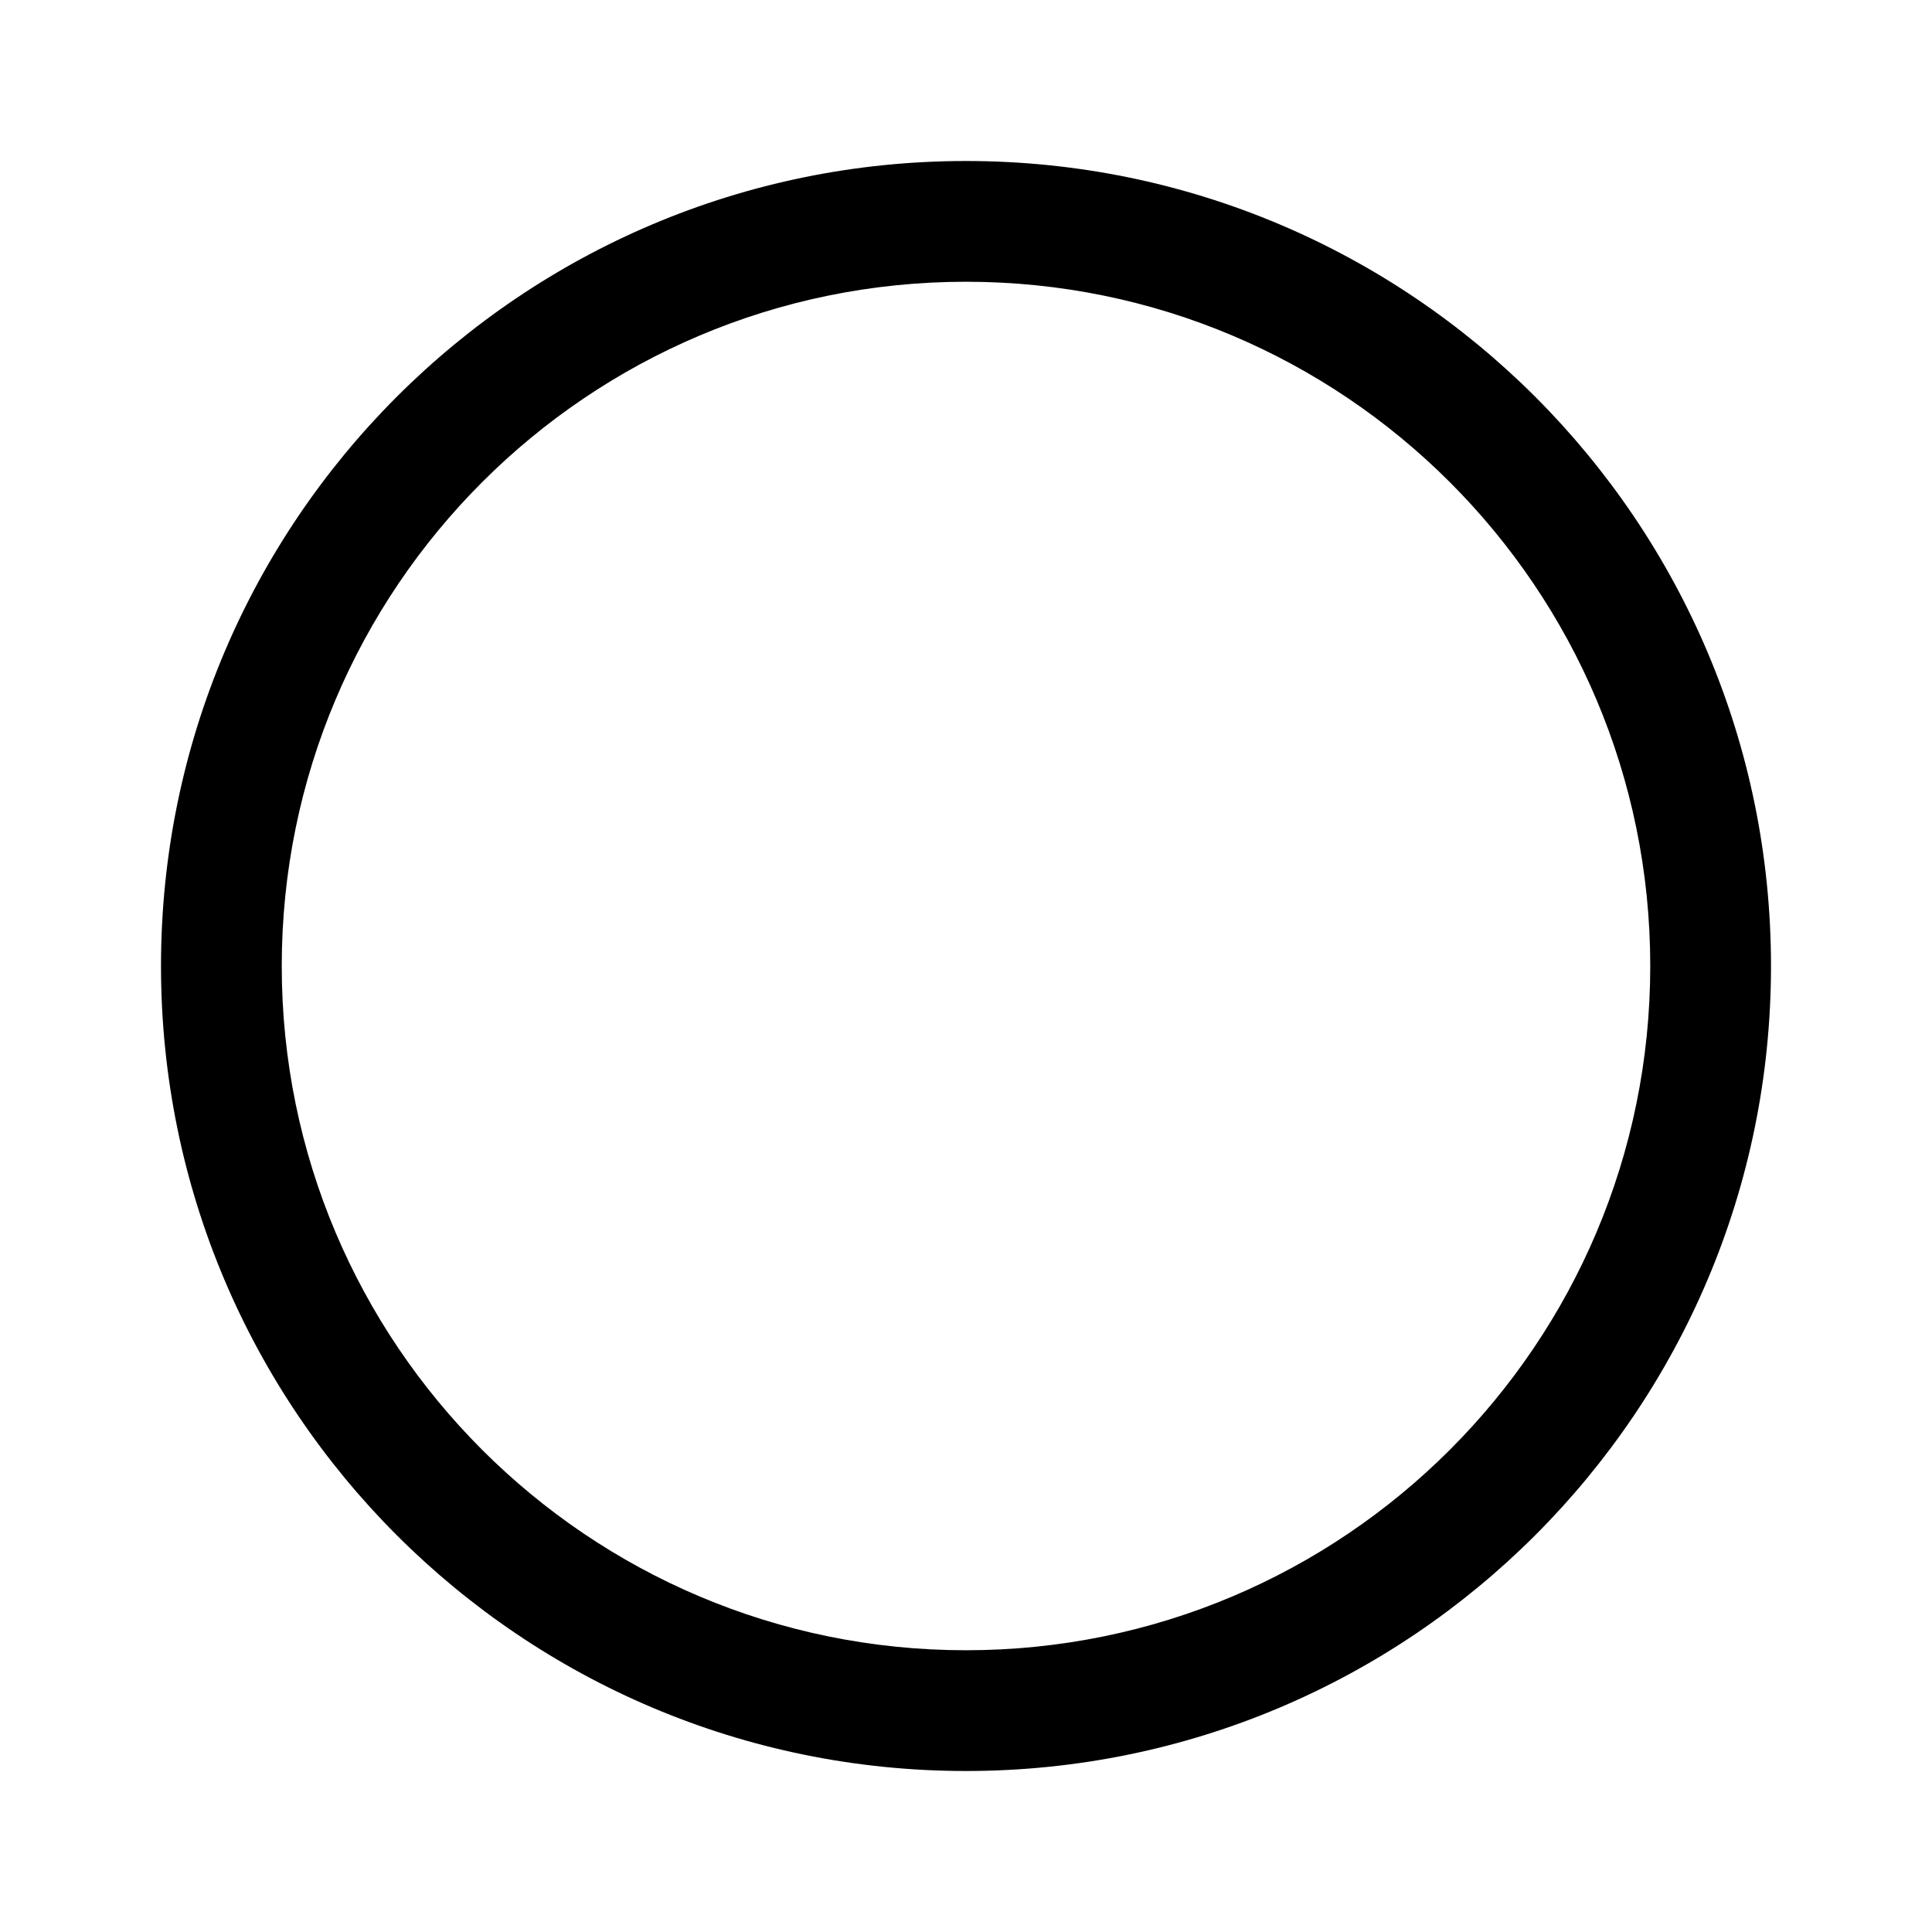
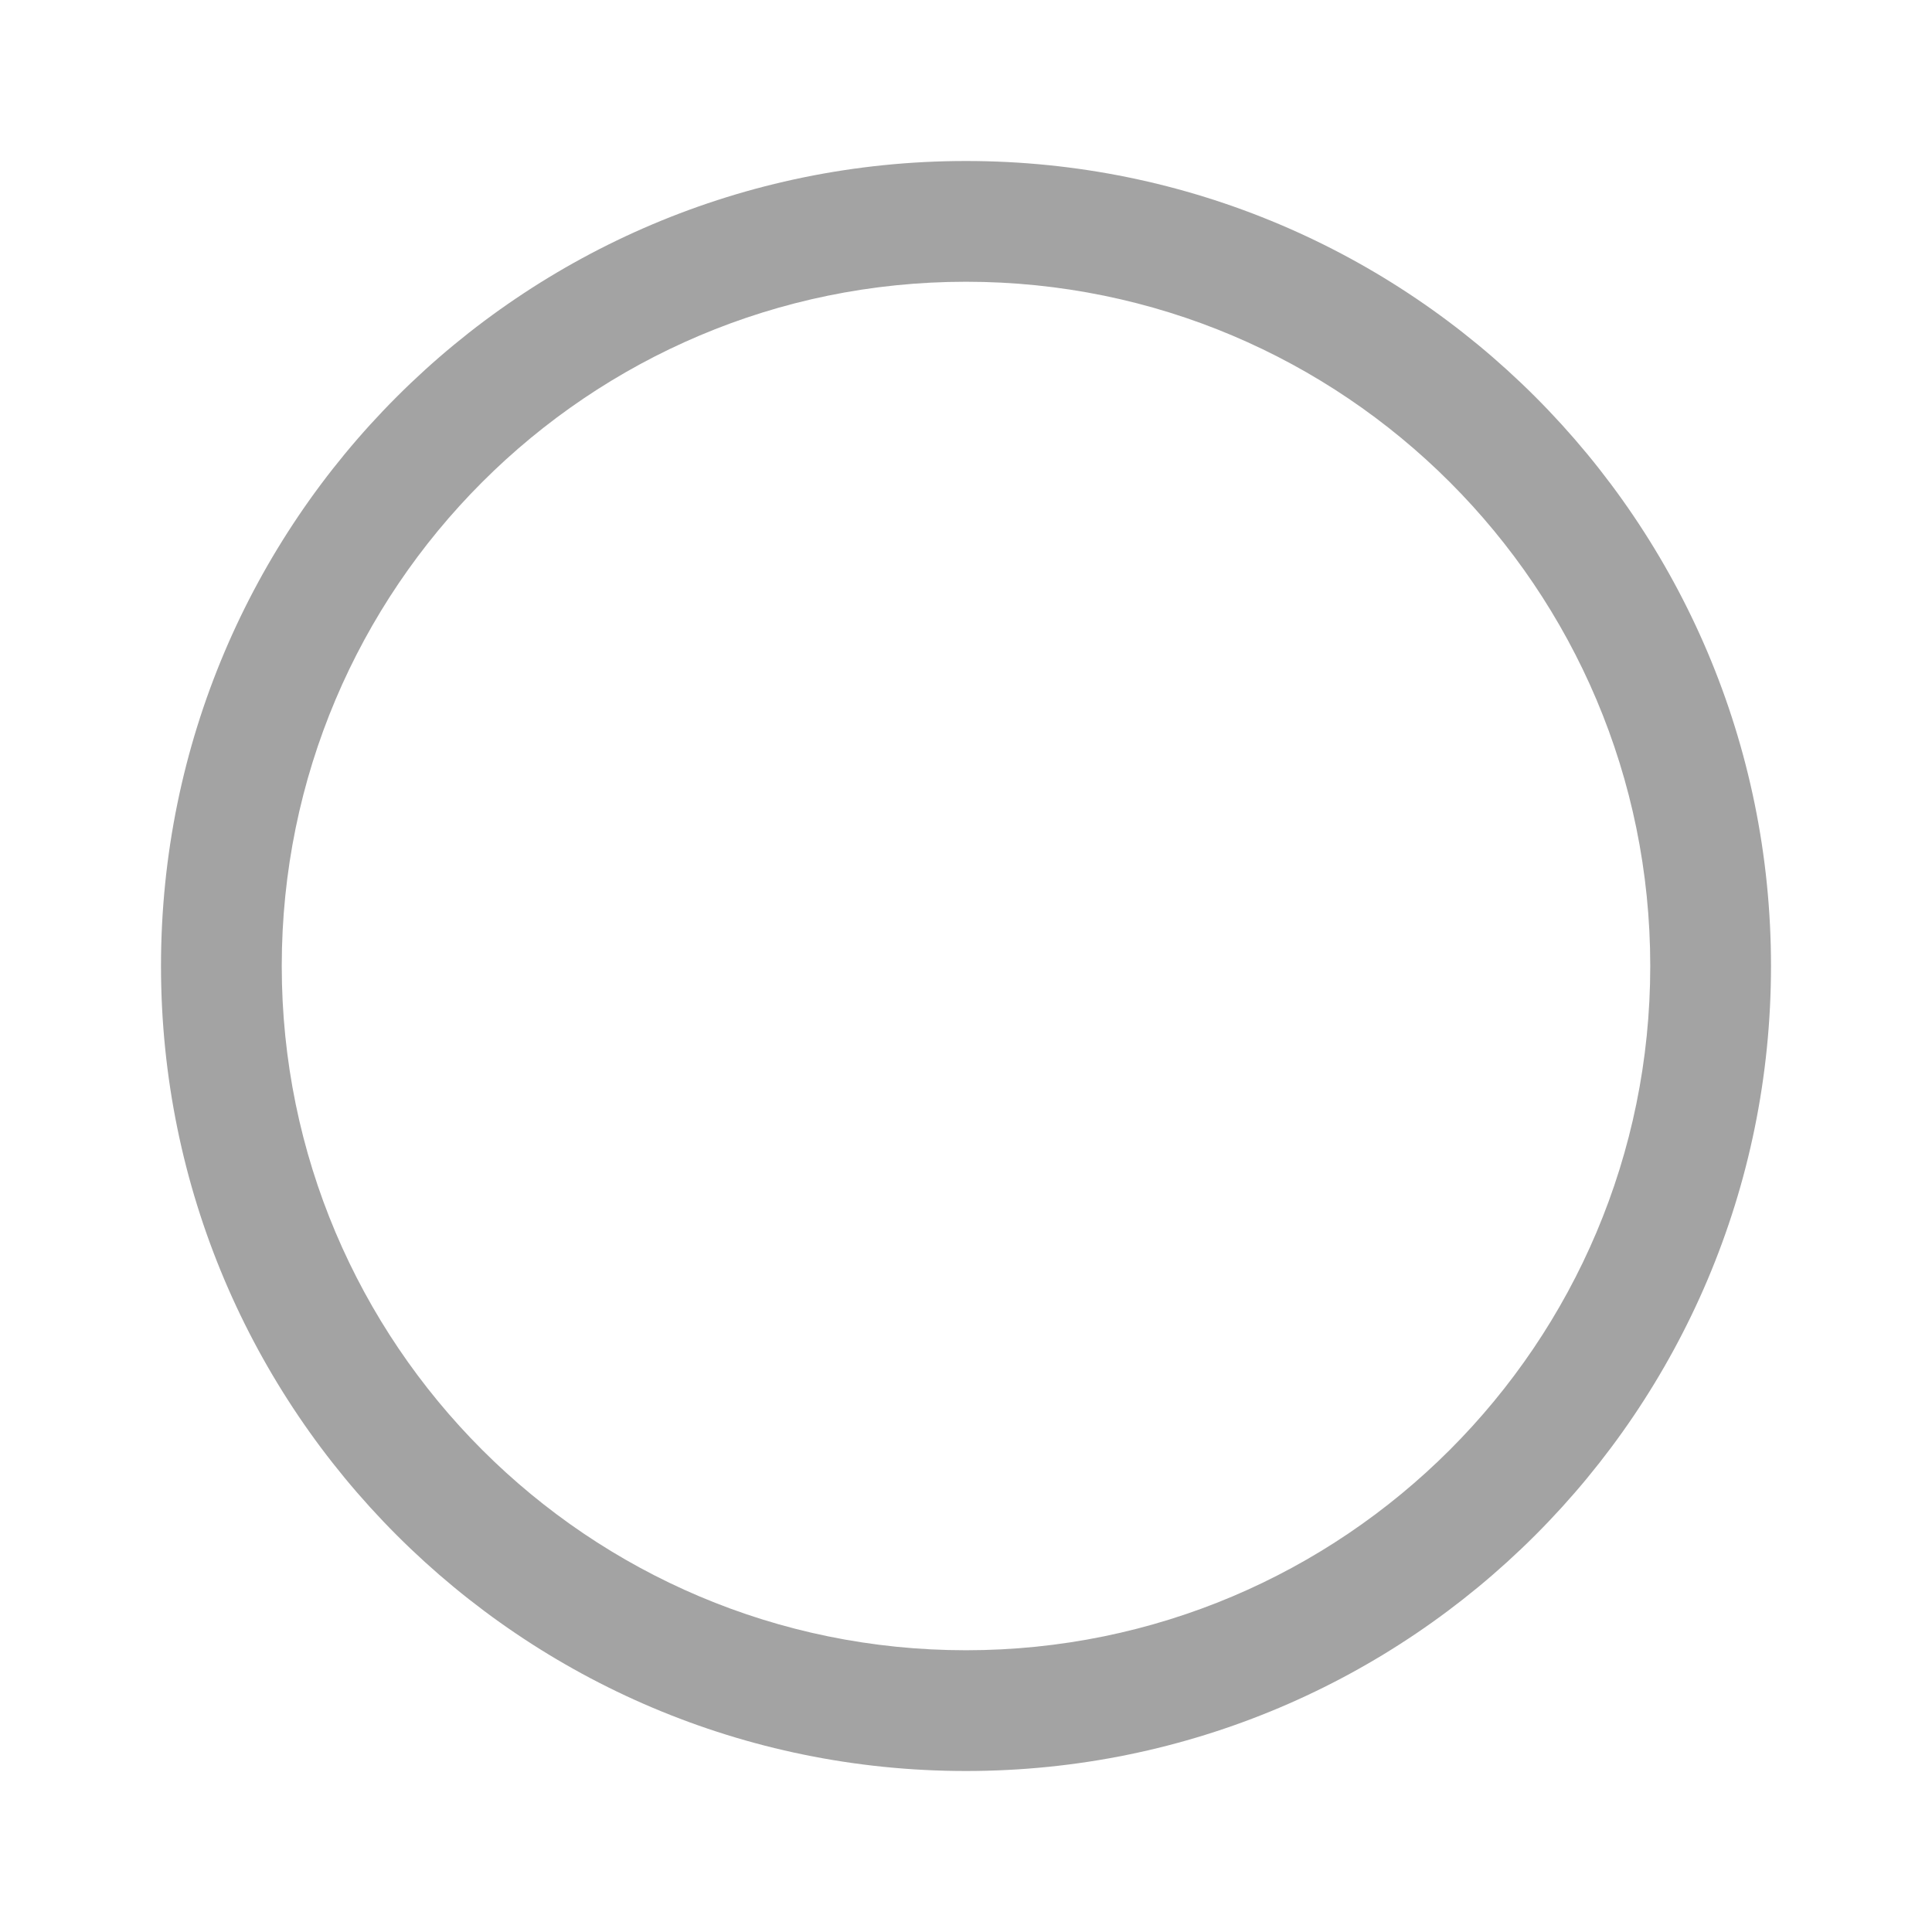
- <svg xmlns="http://www.w3.org/2000/svg" fill="none" viewBox="0 0 24 24">
-   <path fill="#000" fill-rule="evenodd" d="M12 2c5.523 0 10 4.477 10 10s-4.477 10-10 10S2 17.523 2 12 6.477 2 12 2Zm0 1.5a8.5 8.5 0 1 0 0 17 8.5 8.5 0 0 0 0-17Z" clip-rule="evenodd" />
+ <svg xmlns="http://www.w3.org/2000/svg" width="24" height="24" fill="none" viewBox="0 0 24 24">
+   <path fill="#000" fill-opacity=".36" fill-rule="evenodd" d="M12 2c5.523 0 10 4.477 10 10s-4.477 10-10 10S2 17.523 2 12 6.477 2 12 2Zm0 1.5a8.5 8.5 0 1 0 0 17 8.5 8.5 0 0 0 0-17Z" clip-rule="evenodd" />
</svg>
